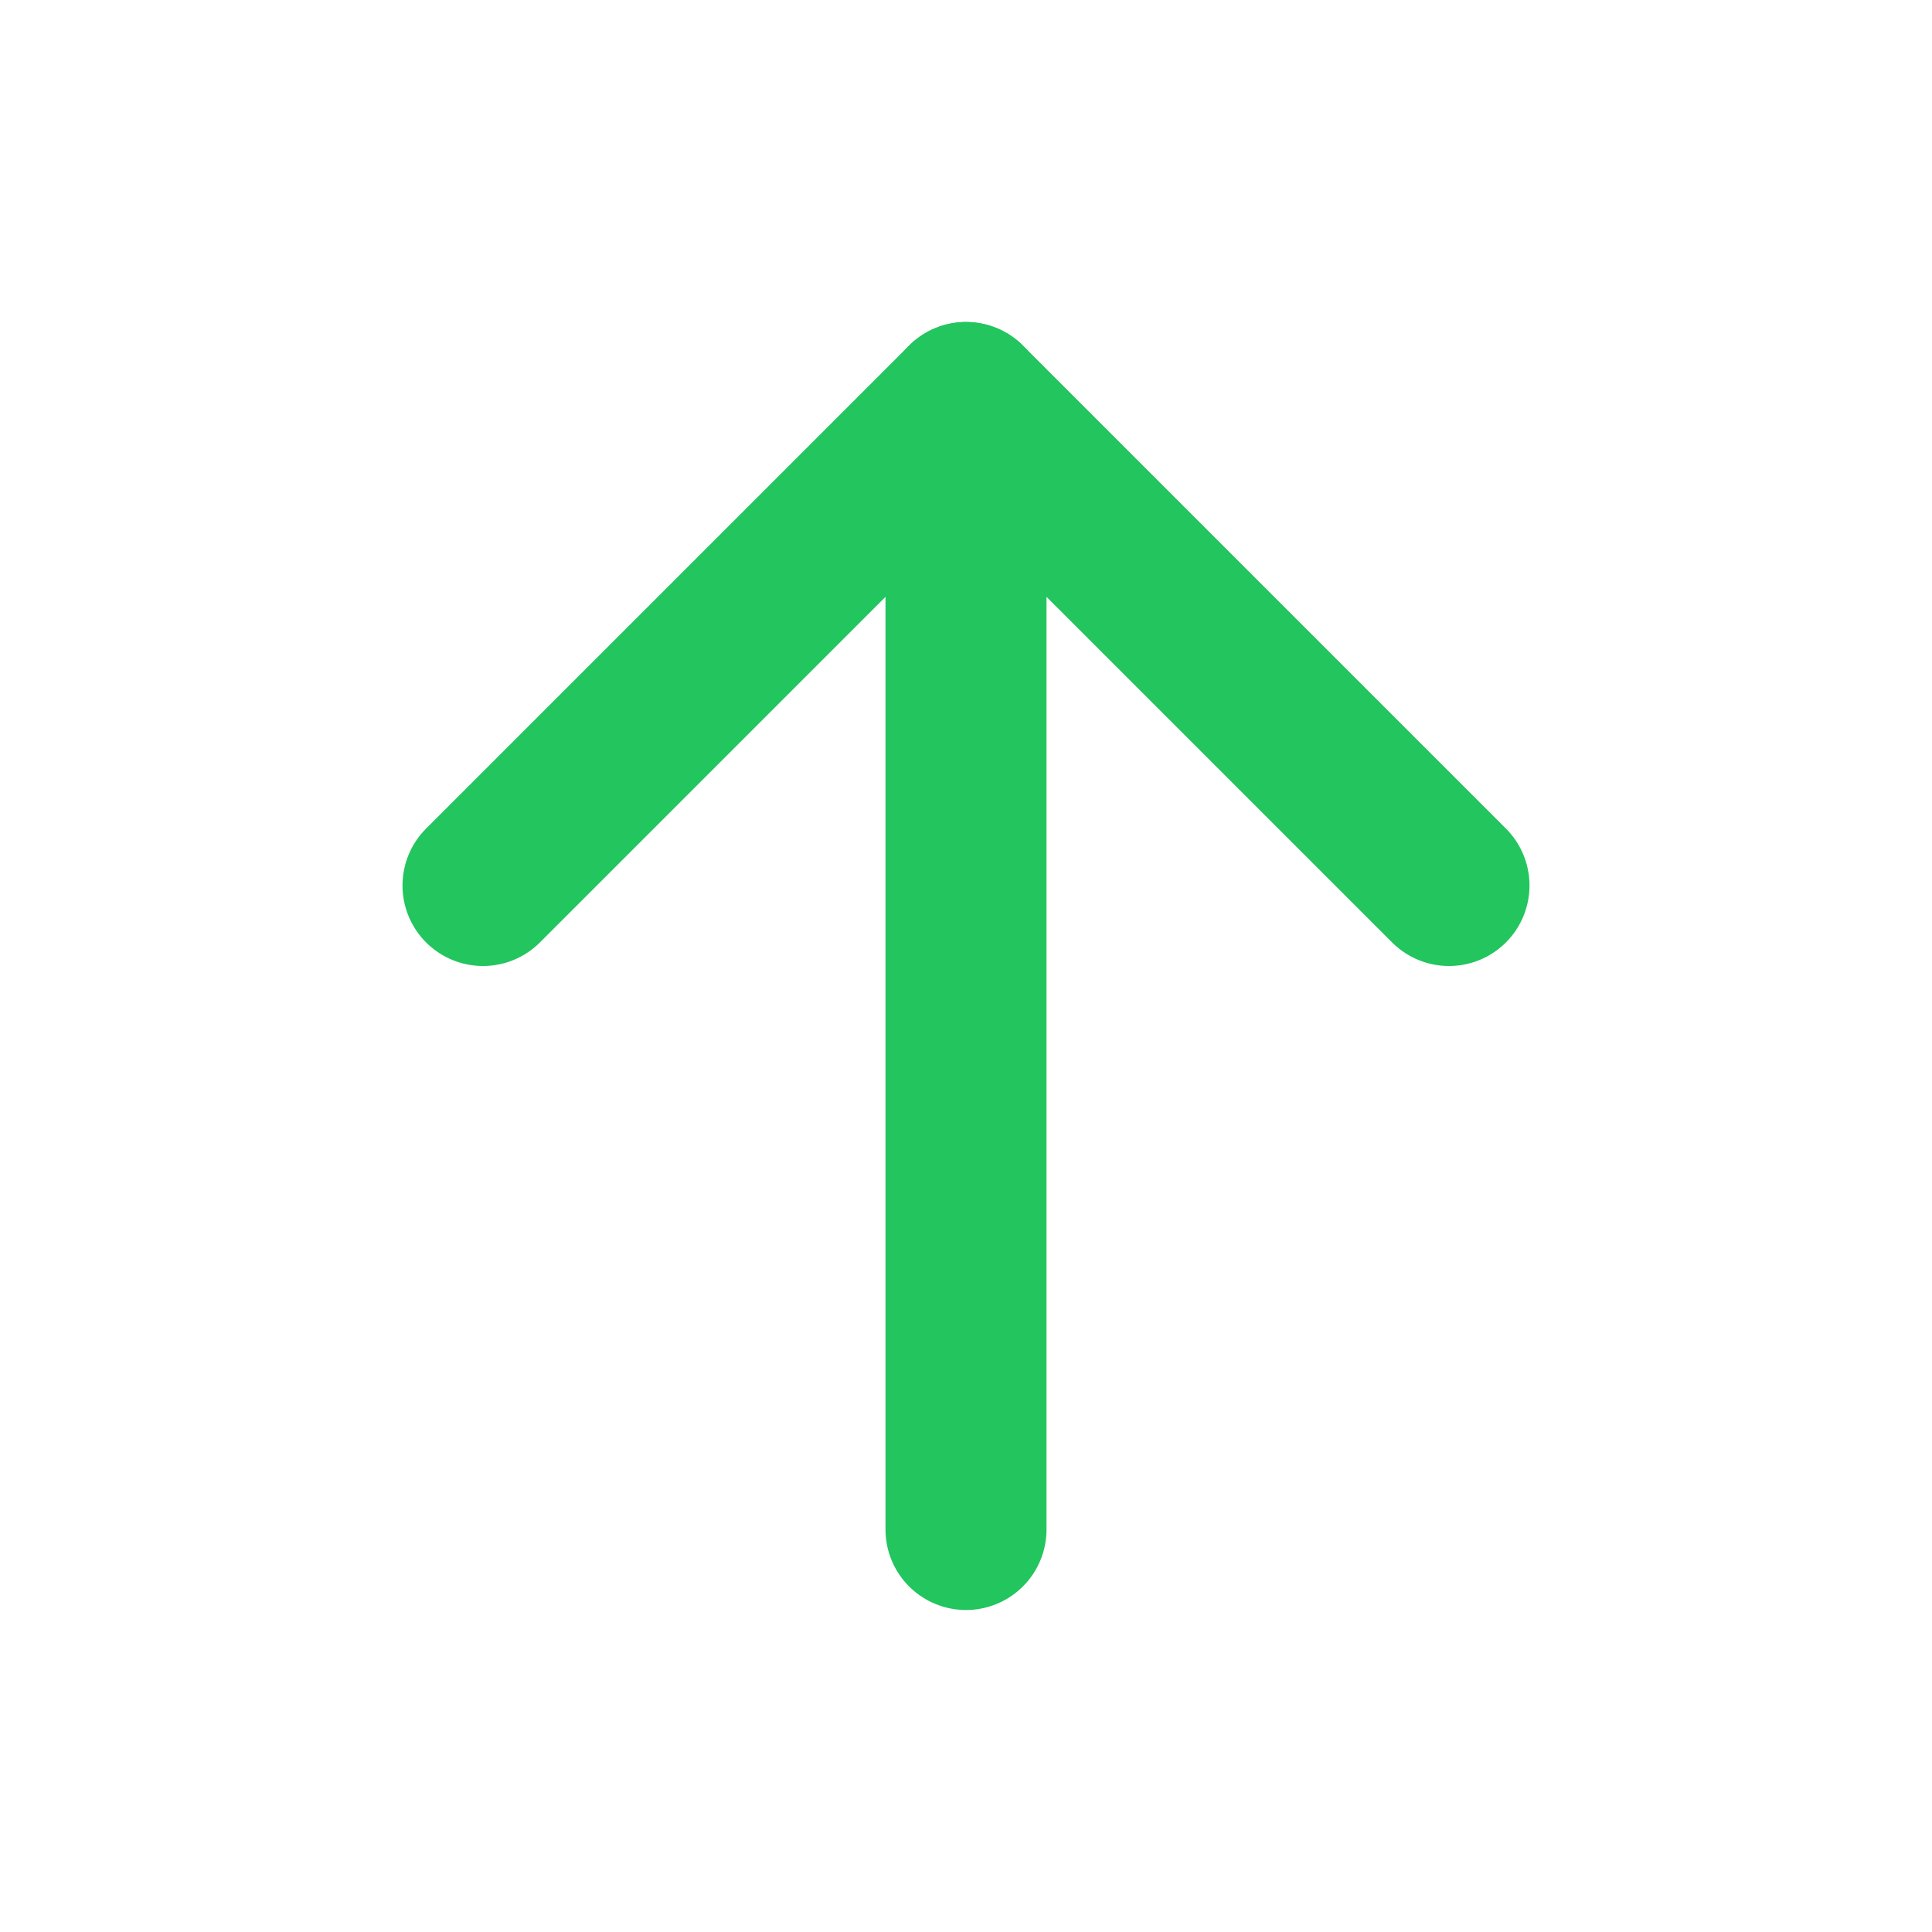
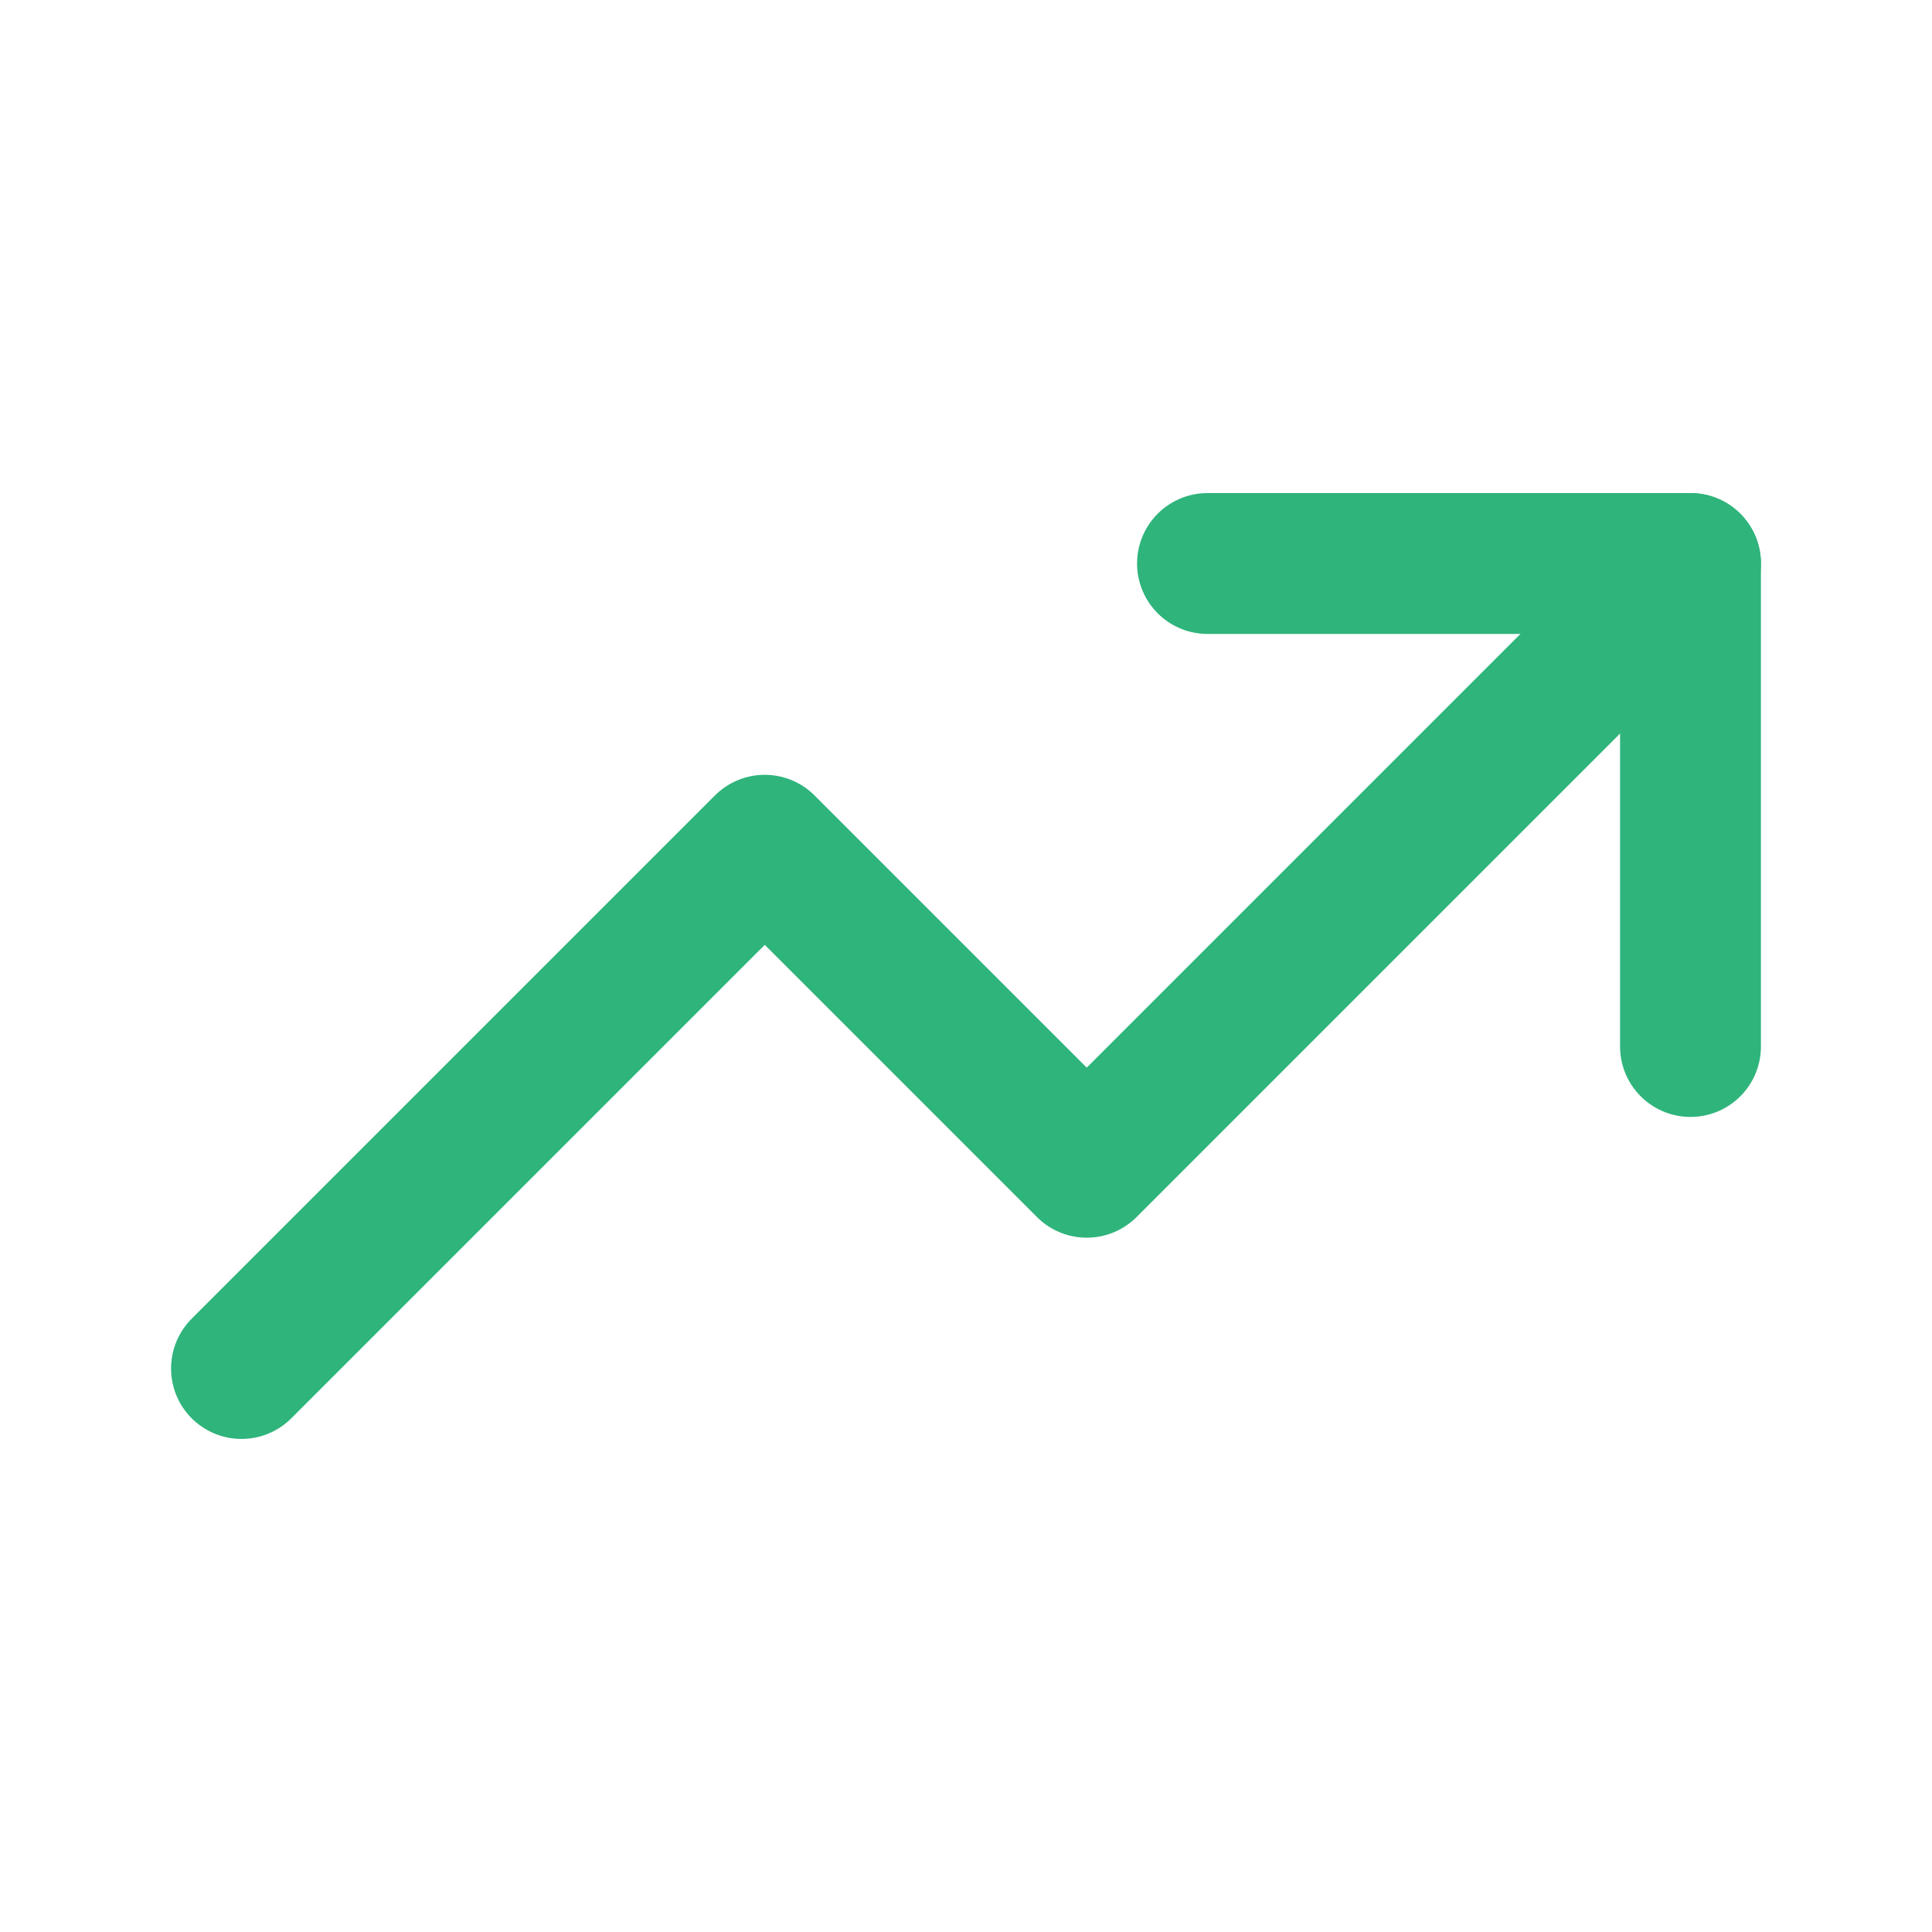
- <svg xmlns="http://www.w3.org/2000/svg" viewBox="0 0 24 24" width="24" height="24" fill="none" stroke="#22C55E" stroke-width="2" stroke-linecap="round" stroke-linejoin="round" role="img" aria-label="Buy">
-   <path d="M12 19V5" />
-   <path d="M6 11l6-6 6 6" />
+ <svg xmlns="http://www.w3.org/2000/svg" viewBox="0 0 24 24" width="24" height="24" fill="none" stroke="#2FB47C" stroke-width="1.75" stroke-linecap="round" stroke-linejoin="round" role="img" aria-label="Buy">
+   <polyline points="3 17 9.5 10.5 13.5 14.5 21 7" />
+   <polyline points="15 7 21 7 21 13" />
</svg>
